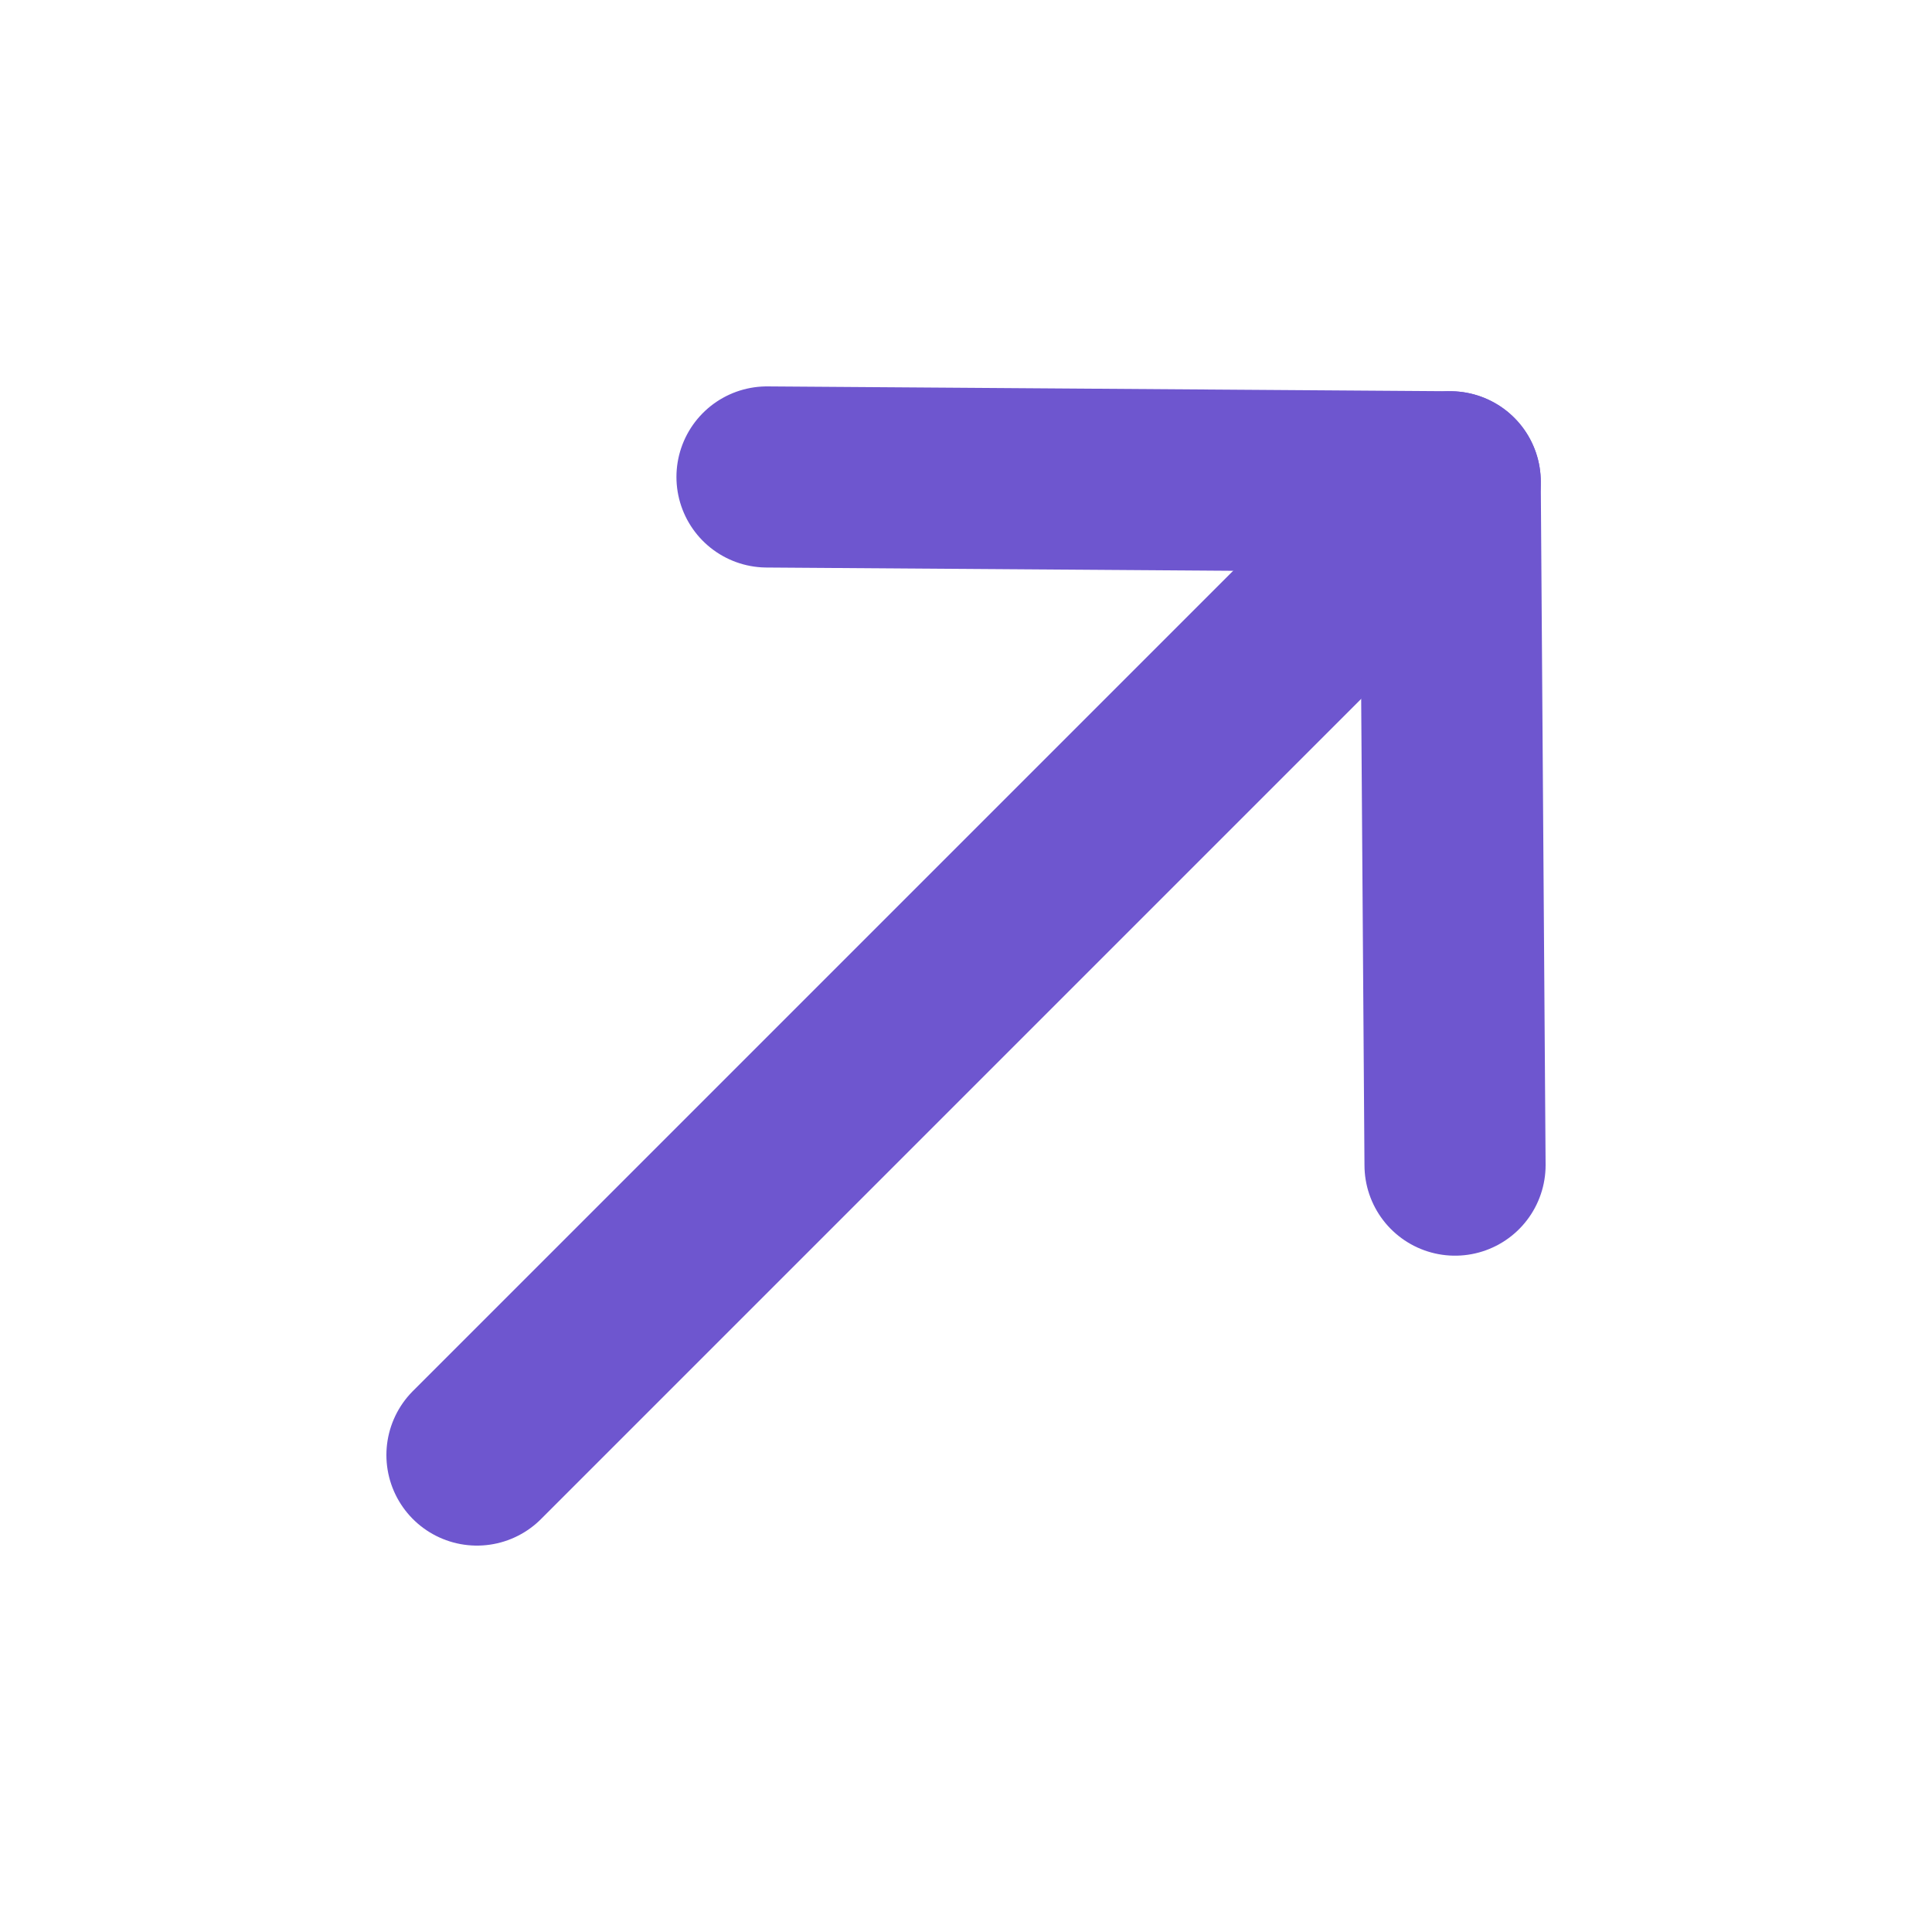
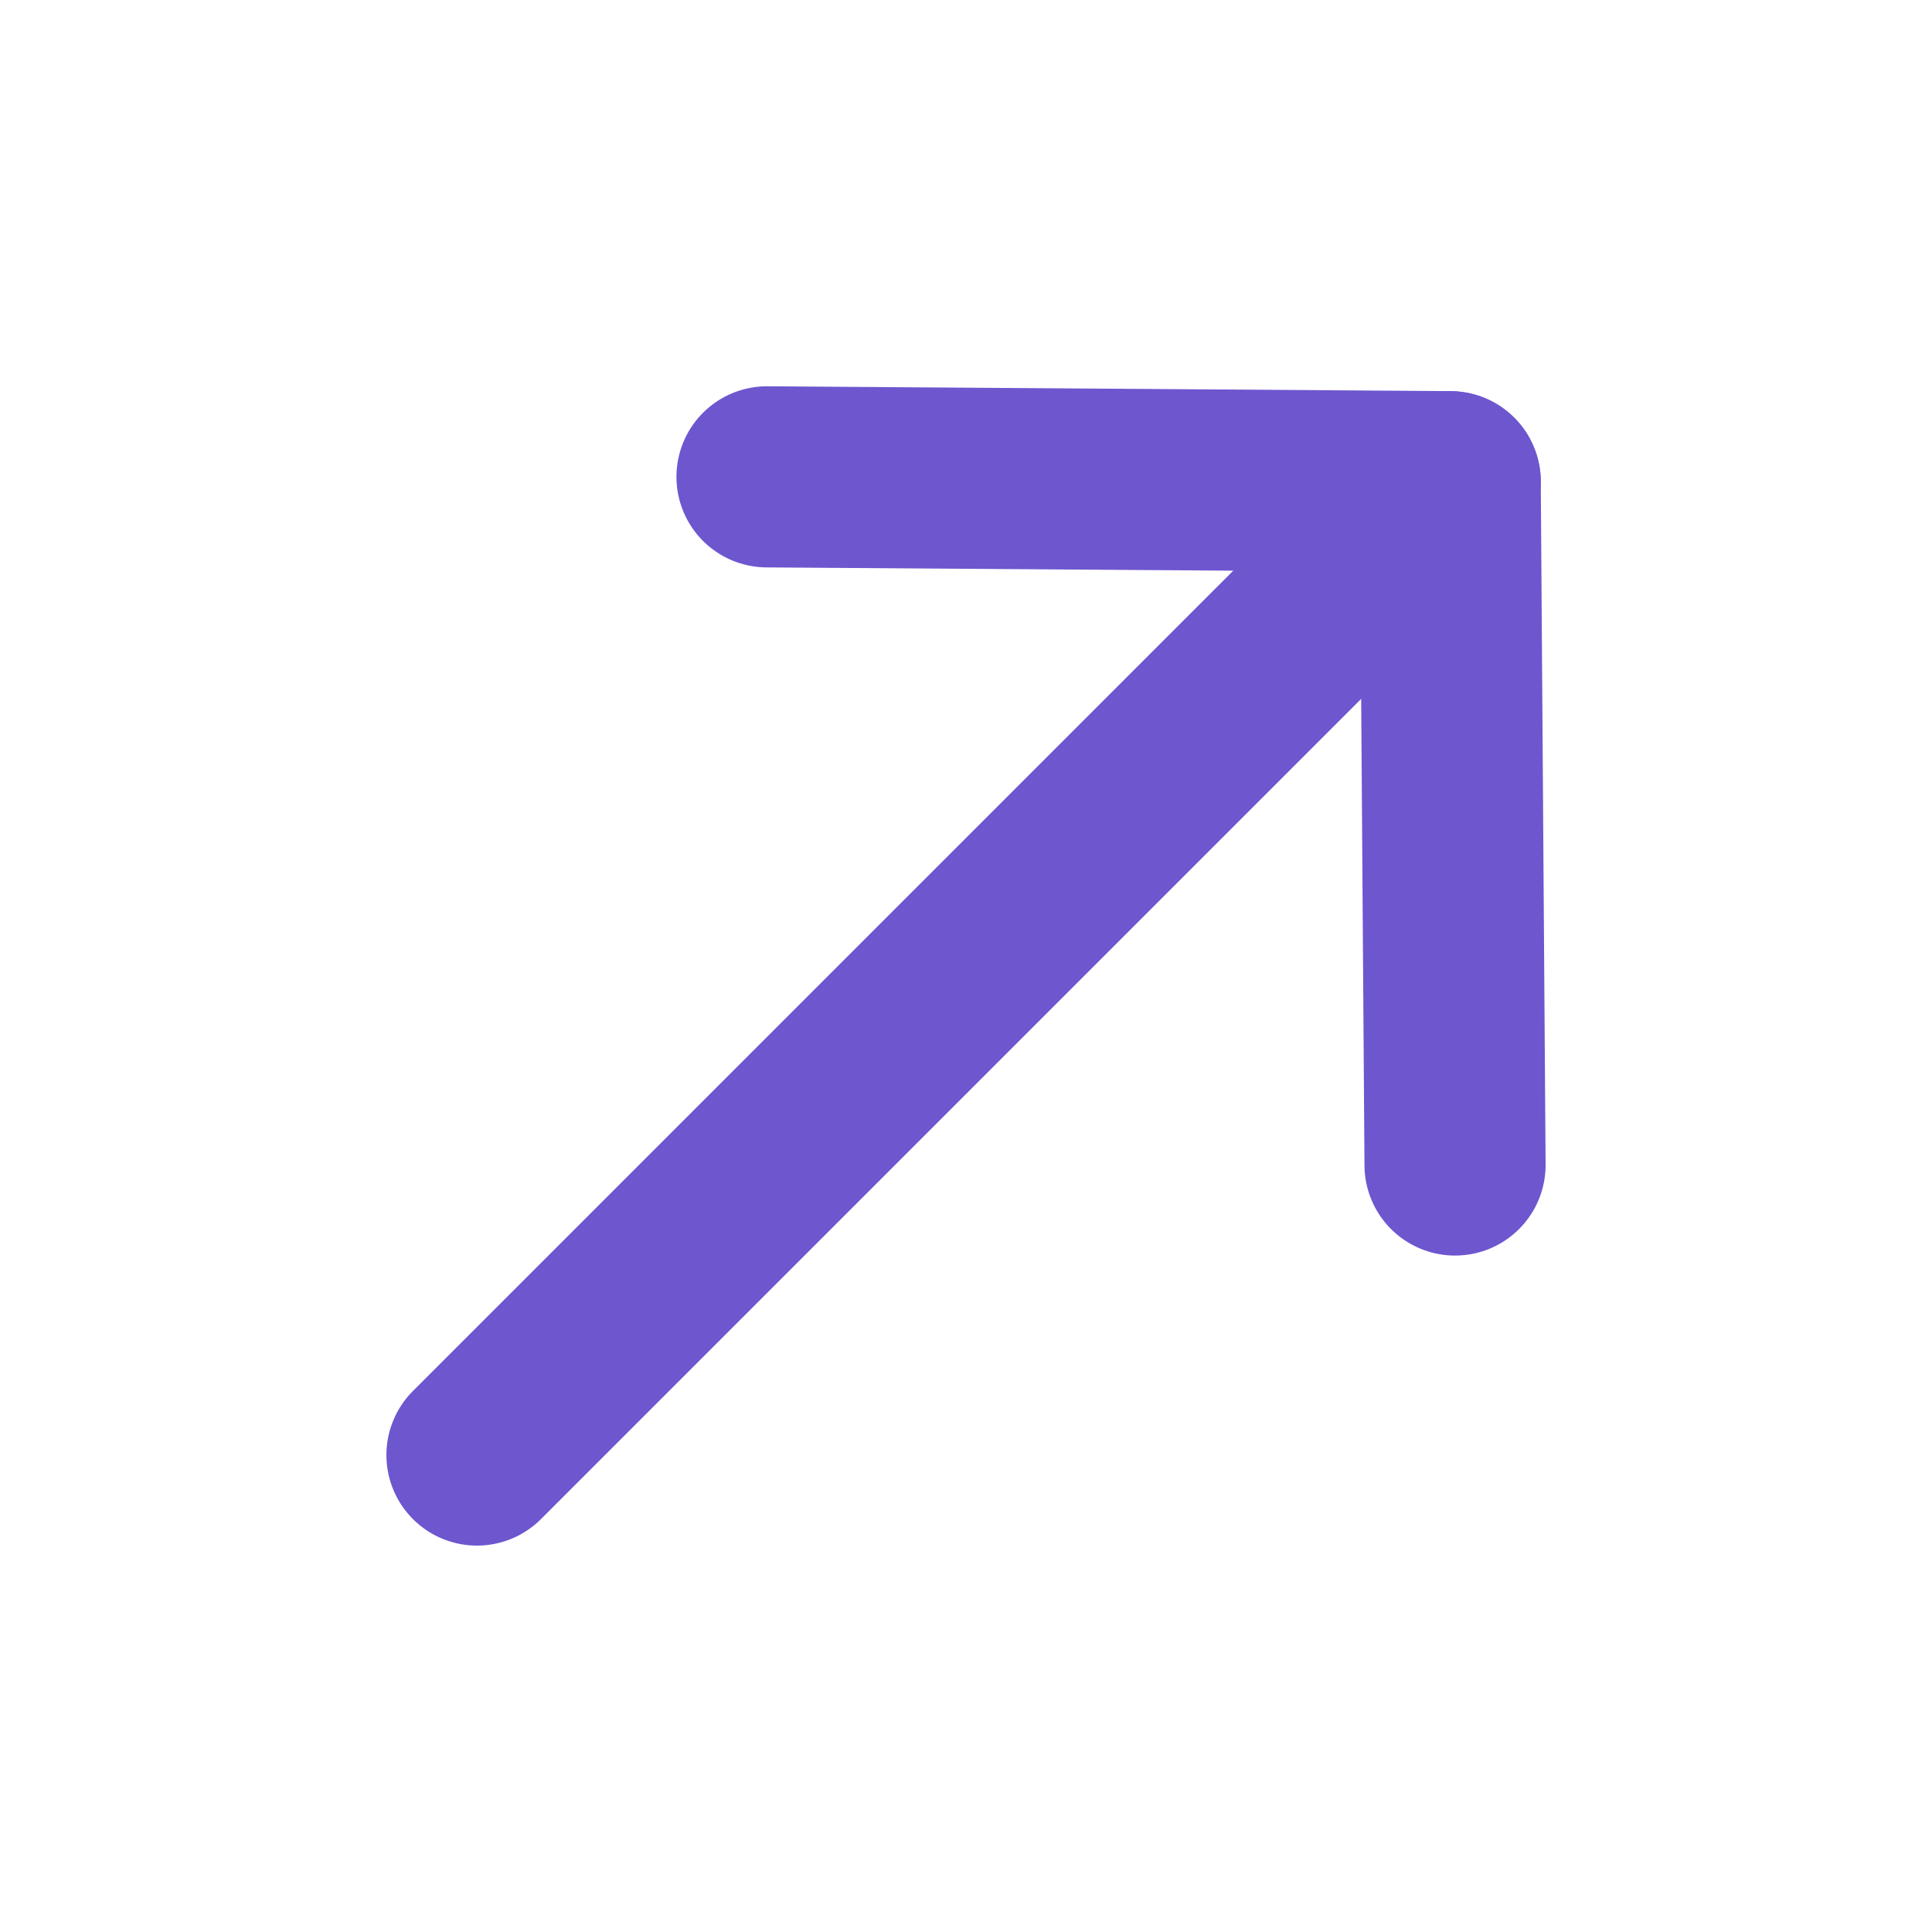
<svg xmlns="http://www.w3.org/2000/svg" width="16" height="16" viewBox="0 0 16 16" fill="none">
  <path d="M12.01 3.99L3.95 12.05" stroke="#6E56CF" stroke-width="1.5" stroke-linecap="round" stroke-linejoin="round" />
-   <path d="M6.352 3.95L12.01 3.99L12.05 9.649" stroke="#6E56CF" stroke-width="1.5" stroke-linecap="round" stroke-linejoin="round" />
+   <path d="M6.352 3.949L12.01 3.989L12.05 9.648" stroke="#6E56CF" stroke-width="1.5" stroke-linecap="round" stroke-linejoin="round" />
</svg>
